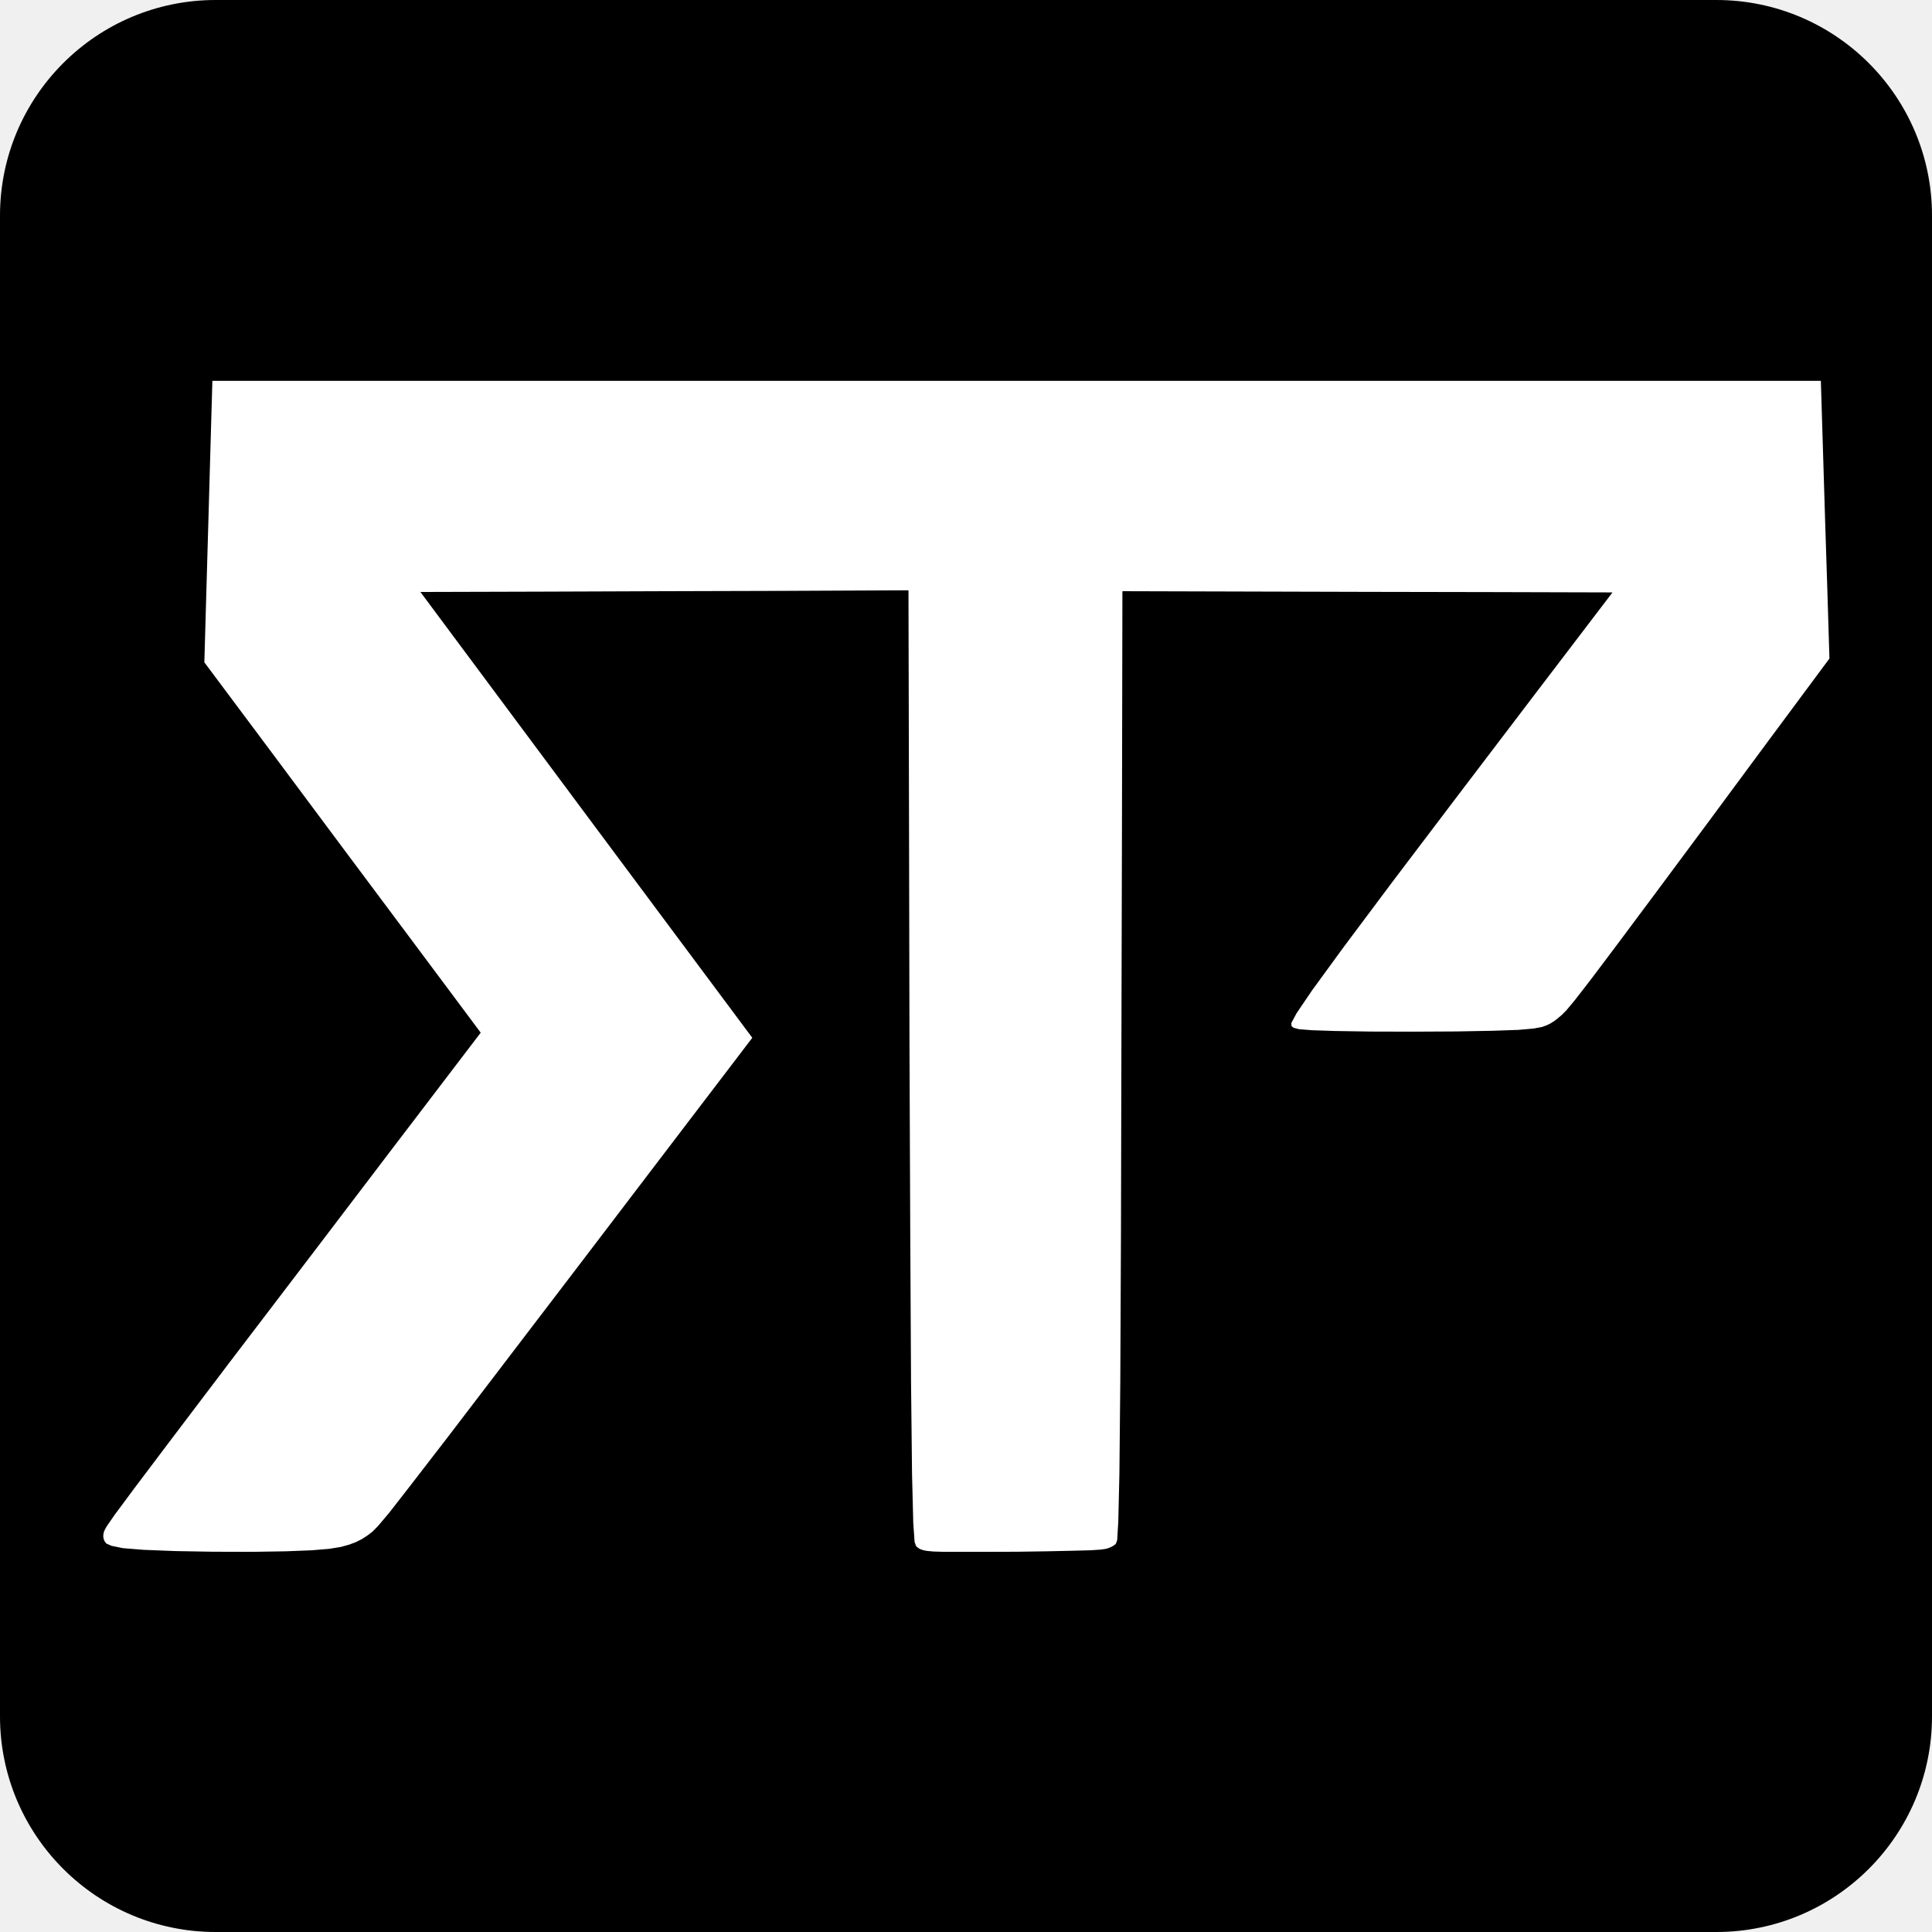
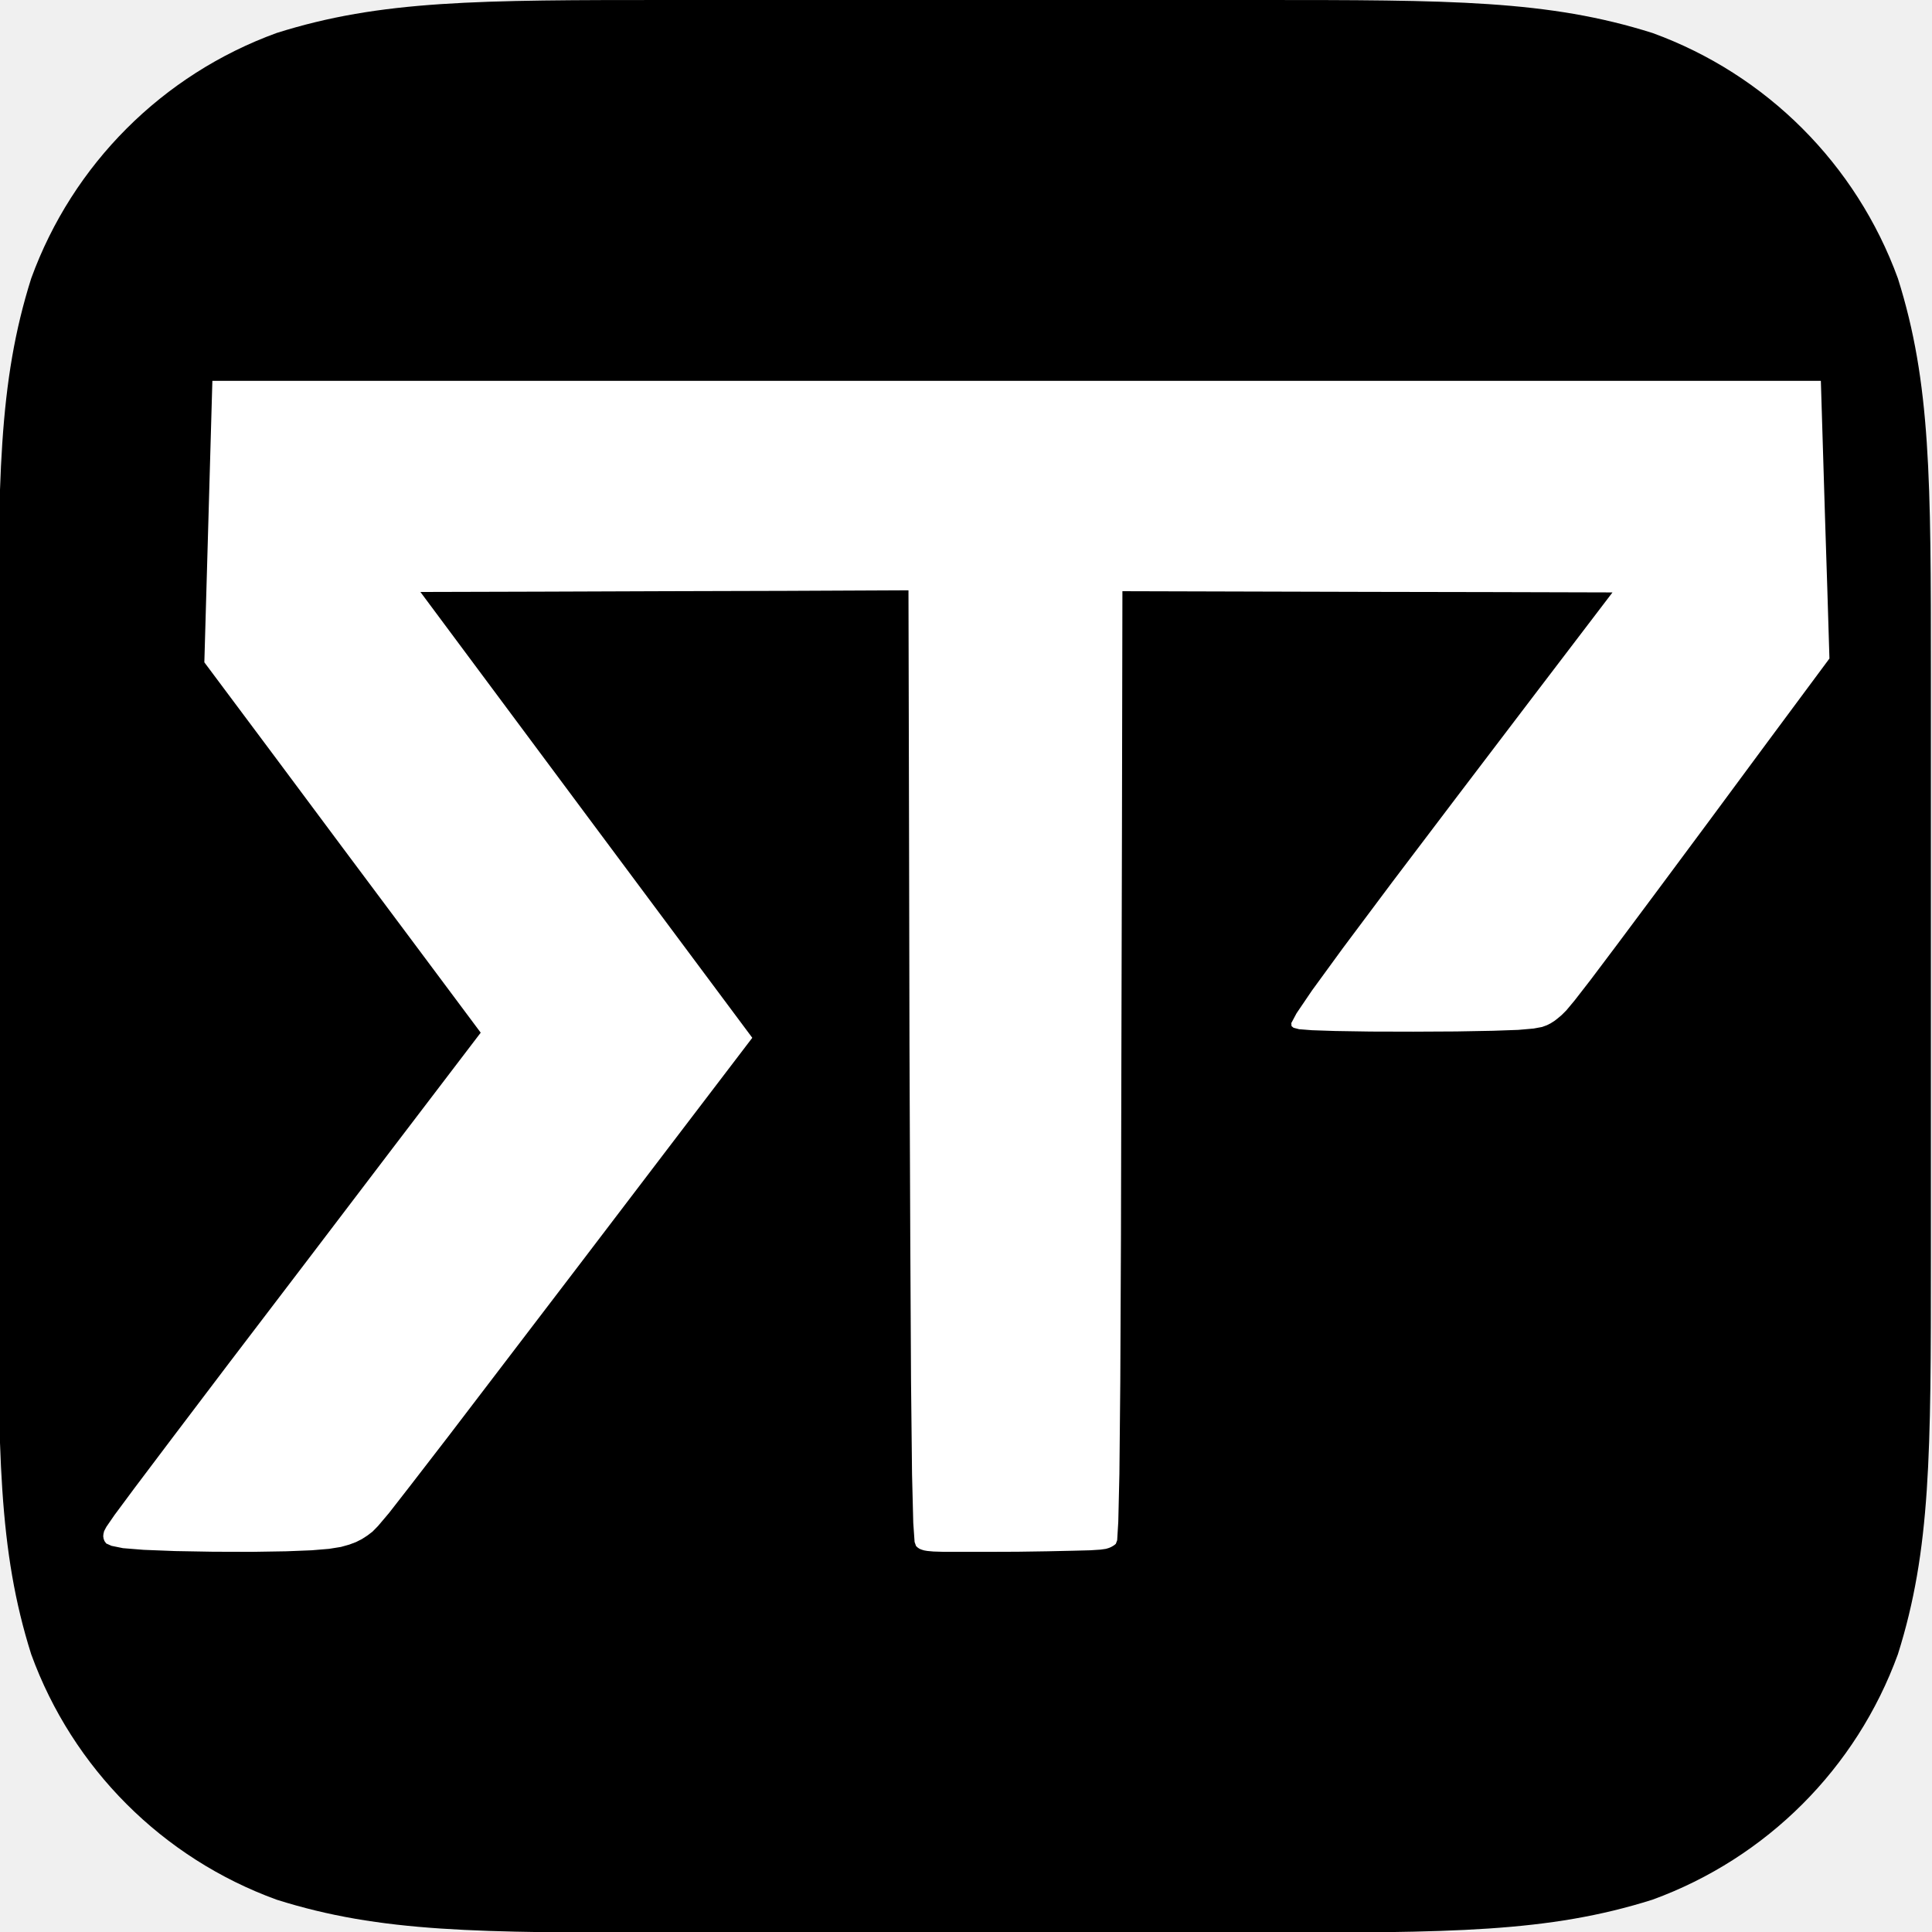
<svg xmlns="http://www.w3.org/2000/svg" version="1.1" id="Layer_1" x="0px" y="0px" viewBox="0 0 1733 1733" style="enable-background:new 0 0 1733 1733;" xml:space="preserve">
  <style type="text/css">
	.st0{fill:#FFFFFF;}
</style>
-   <path d="M1539.5,1733h-1346C86.6,1733,0,1646.4,0,1539.5v-1346C0,86.6,86.6,0,193.5,0h1346C1646.4,0,1733,86.6,1733,193.5v1346  C1733,1646.4,1646.4,1733,1539.5,1733z" />
+   <path id="App_Icon_Placeholder_00000143614708499777398520000007972304989823291825_" d="M602.8,0h524.8c174.1,0,261,0,354.7,29.6  c102.3,37.2,182.8,117.8,220.1,220.1c29.6,93.7,29.6,180.7,29.6,354.7v524.8c0,174,0,261-29.6,354.7  c-37.2,102.3-117.8,182.8-220.1,220.1c-93.7,29.6-180.7,29.6-354.7,29.6H602.8c-174,0-261,0-354.7-29.6  C145.8,1666.8,65.2,1586.2,28,1483.9c-29.6-93.7-29.6-180.7-29.6-354.7V604.4c0-174,0-261,29.6-354.7  C65.2,147.4,145.8,66.8,248.1,29.6C341.8,0,428.7,0,602.8,0L602.8,0" />
  <polygon class="st0" points="188.7,404.7 186.9,467.9 185.1,530.9 183.3,594.1 245.3,677.1 307.2,760.2 369.2,843.2 431.2,926.3   349.1,1034 272.2,1135.1 205.2,1223 153.6,1291.1 120.5,1335 102.7,1359 95.4,1369.6 93.4,1373.4 92.8,1375.9 92.6,1378   92.9,1380.1 93.7,1382.3 95.3,1384.5 100,1386.6 110.3,1388.7 128.9,1390.2 157.1,1391.3 191.2,1391.9 226.1,1392 256.9,1391.5   279.6,1390.6 295.2,1389.3 305.8,1387.6 313.3,1385.5 319.4,1383.2 324.7,1380.5 329.5,1377.4 334.1,1373.9 339.1,1368.8   349,1357.1 368.3,1332.3 402.1,1288.5 453.4,1221.3 519.2,1135.1 594.6,1036.1 674.8,930.9 600.3,830.9 525.9,731 451.5,631   377.1,531 486.5,530.7 596,530.3 705.4,530 814.9,529.5 815.4,740 815.8,937.3 816.5,1108.1 817.2,1239.6 818.1,1322.6   819.2,1366.1 820.4,1383.2 821.7,1386.8 823.1,1388.1 824.7,1389.2 826.6,1390 828.9,1390.7 831.8,1391.2 837.3,1391.7 847,1392   862.9,1392 885.9,1392 912.9,1391.9 939.8,1391.5 962.5,1391 978,1390.6 987.2,1390 992.1,1389.3 994.7,1388.5 996.6,1387.7   998.2,1386.8 999.6,1385.9 1000.9,1384.8 1002.1,1381.6 1003.1,1365 1004.1,1322.1 1004.9,1239.4 1005.5,1108.4 1005.9,937.7   1006.4,740.7 1006.8,530.3 1116.7,530.6 1226.6,530.9 1336.6,531.1 1446.4,531.4 1374.6,625.6 1307.3,714.1 1249.1,790.9   1204.6,850.4 1176.9,888.4 1163,908.9 1158.3,917.7 1158.5,920.4 1160.3,921.9 1165.3,923.2 1176.8,924.1 1197.7,924.8   1229.5,925.3 1267.7,925.4 1306.3,925.2 1339.2,924.6 1361.9,923.8 1375.6,922.6 1383.2,921.2 1387.6,919.6 1391.1,917.8   1394.4,915.7 1397.6,913.2 1400.9,910.4 1405,906.3 1412.5,897.3 1426.7,879 1450.7,847.1 1486.8,798.7 1532.7,736.9 1585.2,665.9   1641,590.7 1639.1,528.3 1637.1,466.1 1635.2,403.8 1633.3,341.6 1479.9,341.6 1332.9,341.6 1198.7,341.6 1083.8,341.6 991.4,341.6   911.9,341.6 832.4,341.6 739.9,341.6 625.1,341.6 490.9,341.6 343.9,341.6 190.5,341.6 " />
</svg>
